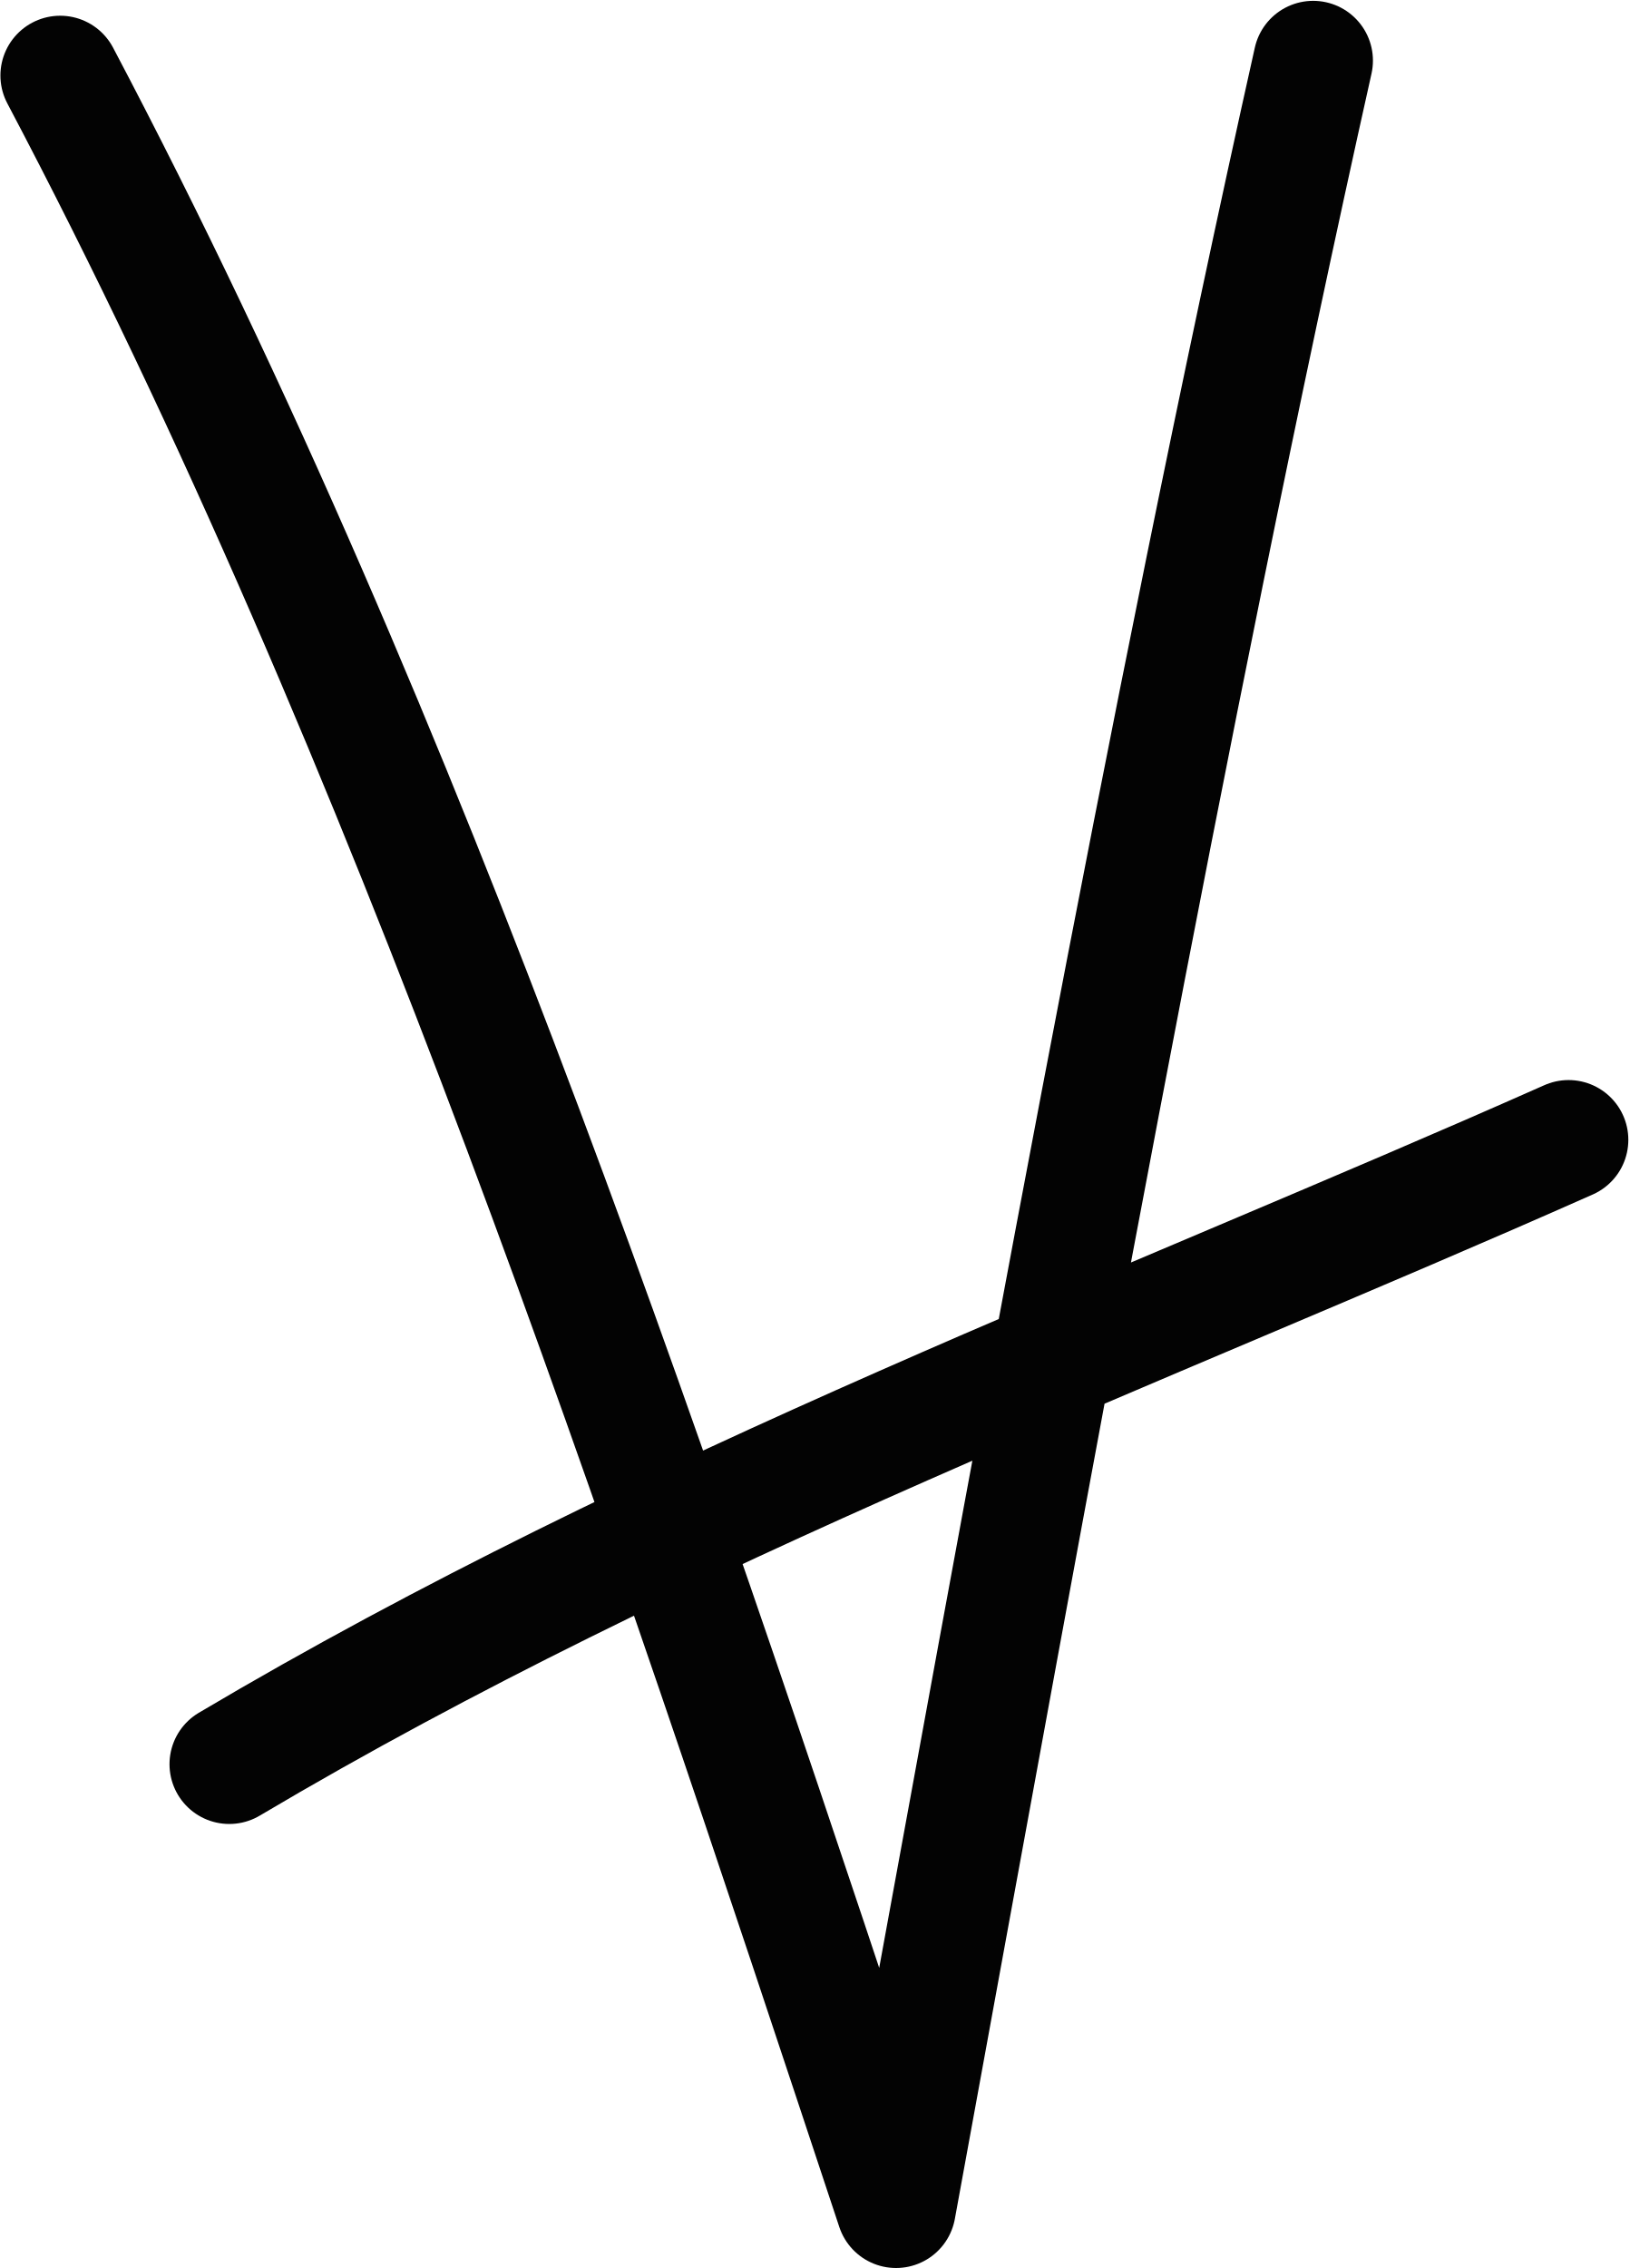
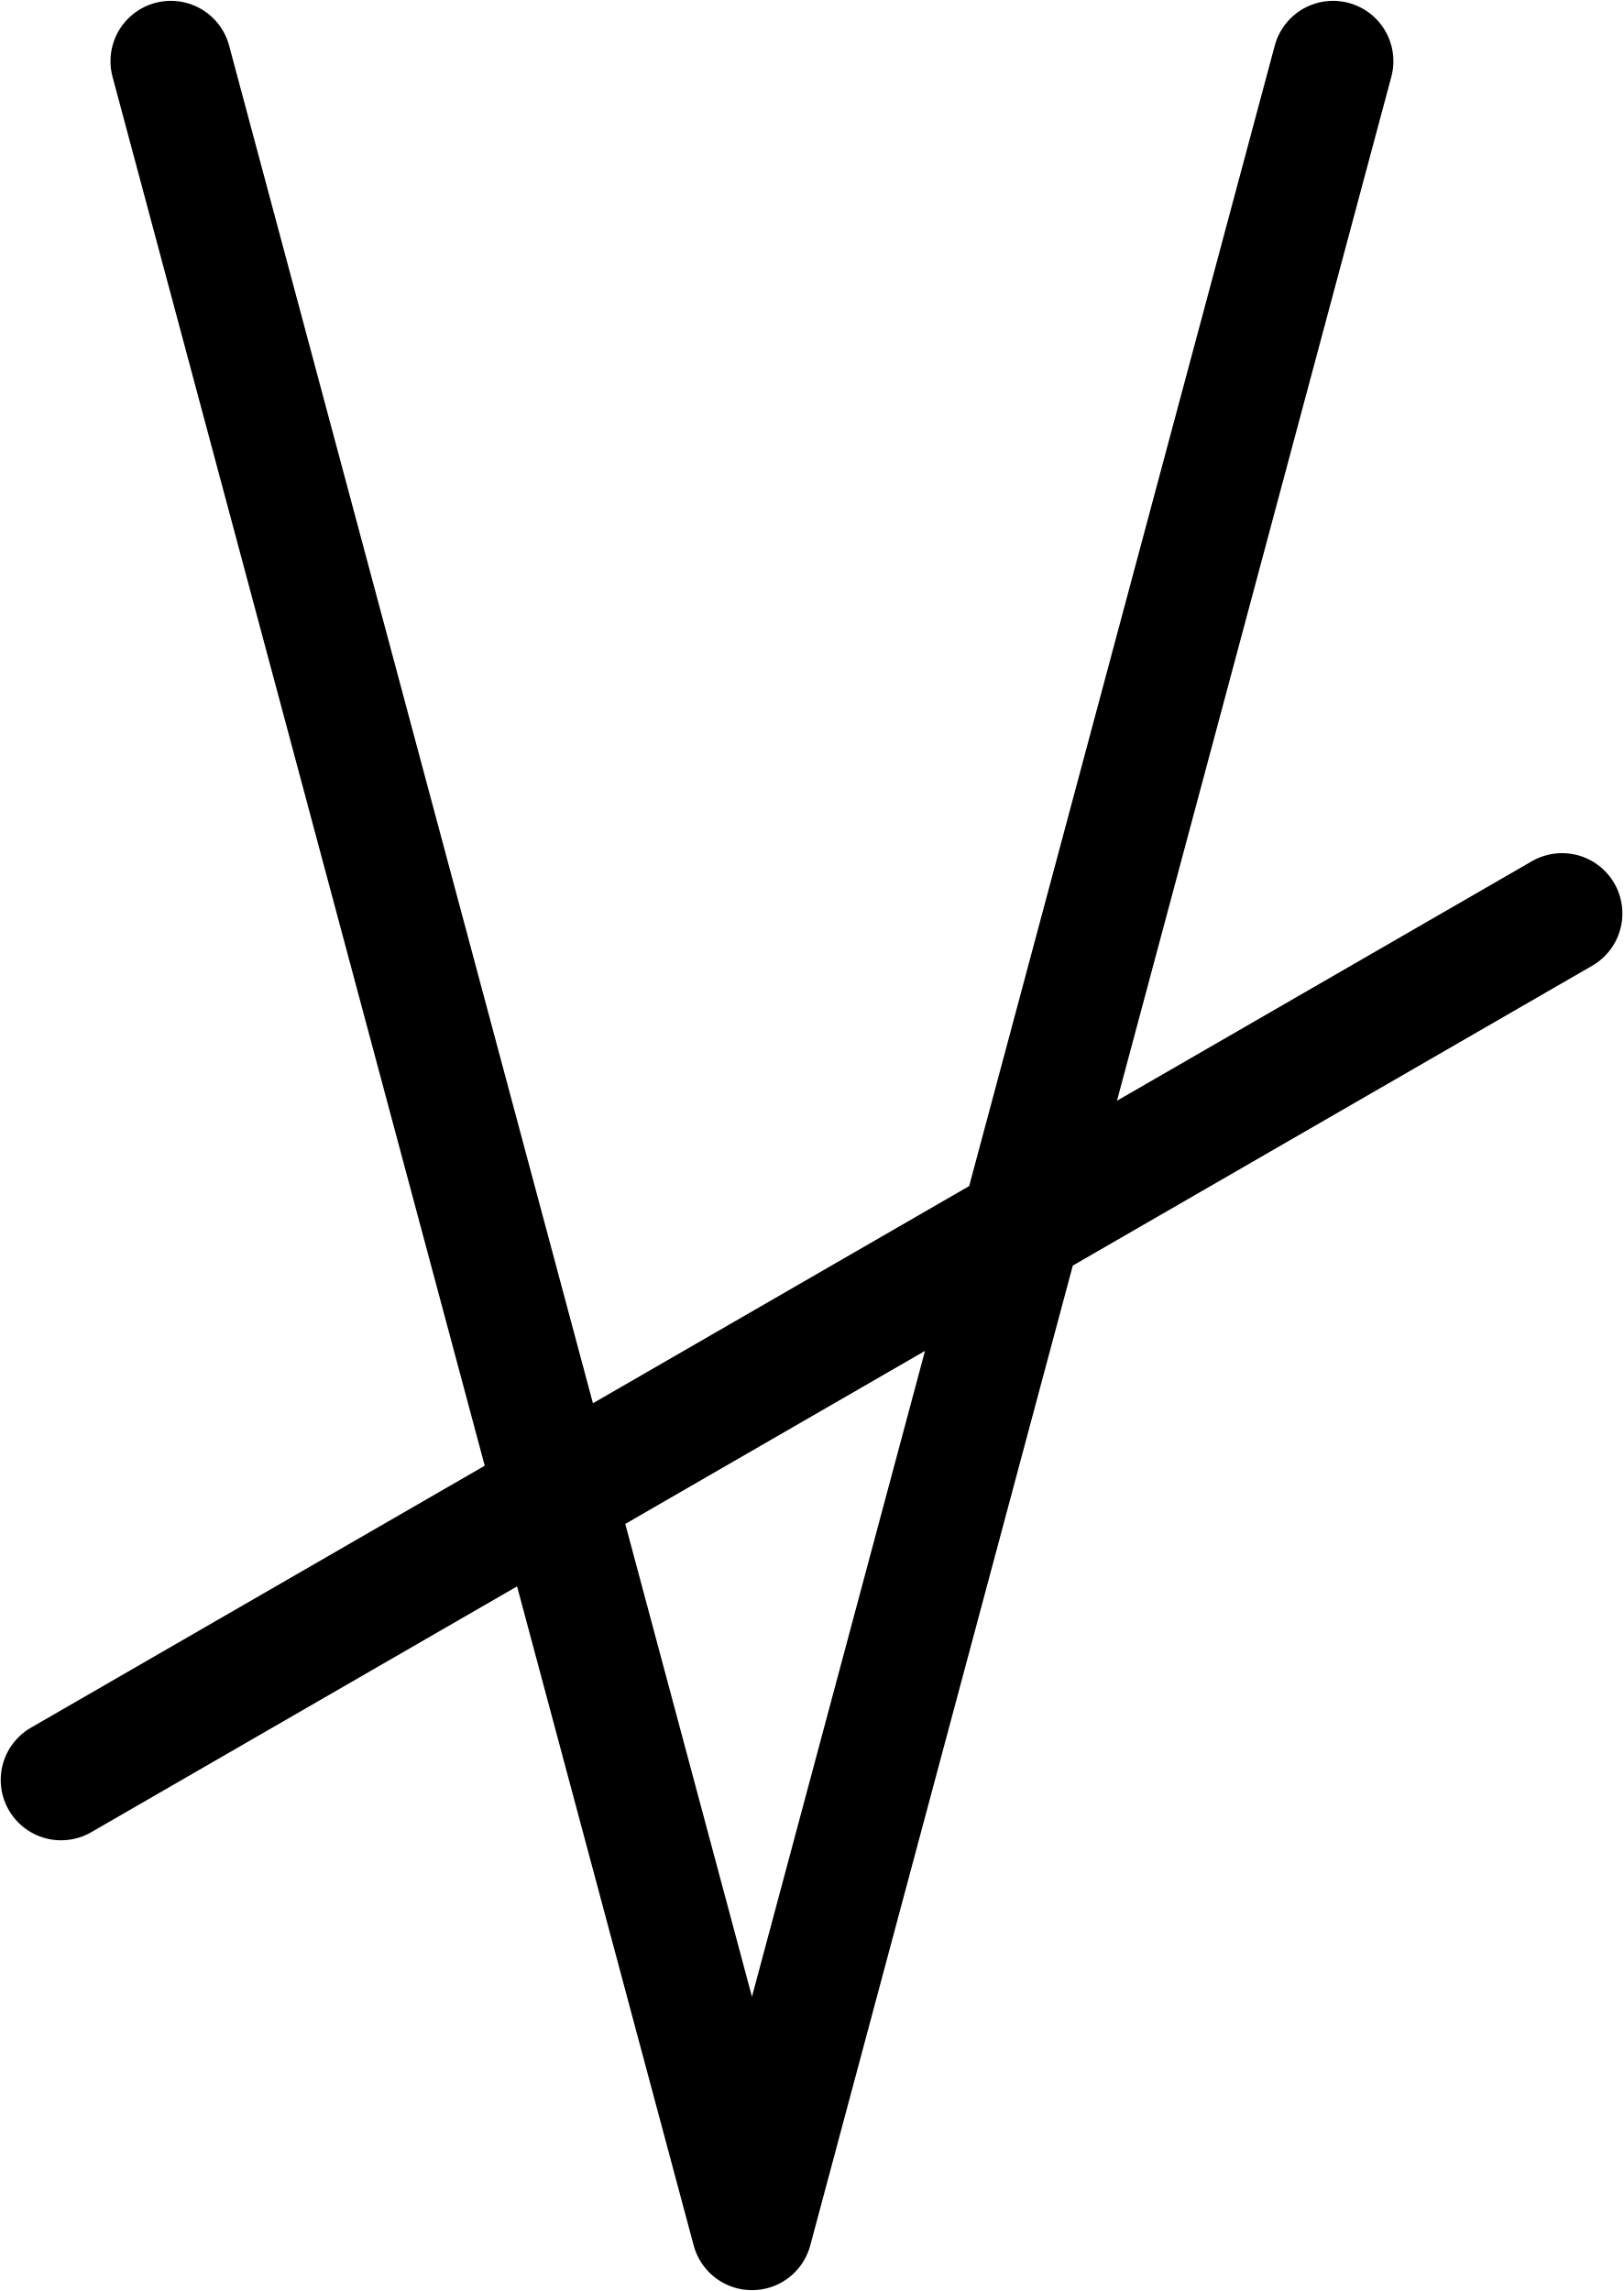
- <svg xmlns="http://www.w3.org/2000/svg" width="27.257" height="37.941" id="svg18791" version="1.1">
+ <svg xmlns="http://www.w3.org/2000/svg" version="1.1" id="svg18791" height="37.971" width="26.899">
  <defs id="defs18797" />
-   <path style="fill:none;stroke:#030303;stroke-width:2;stroke-linecap:round;stroke-linejoin:round;stroke-miterlimit:4;stroke-dasharray:none" d="M 21.971,1.014 C 19.508,12.027 17.259,24.55 14.992,36.941 11.089,25.174 6.901,12.432 1.007,1.263 m 2.829,28.25 C 11.13,25.188 19.145,22.221 26.244,19.068" id="path18793-6" />
+   <path d="M 22.092,1.014 12.462,36.957 2.831,1.014 M 1.012,29.501 25.887,15.14" style="fill:none;stroke:#000000;stroke-width:2;stroke-linecap:round;stroke-linejoin:round;stroke-miterlimit:4;stroke-dasharray:none" id="path14149-3-8" />
</svg>
